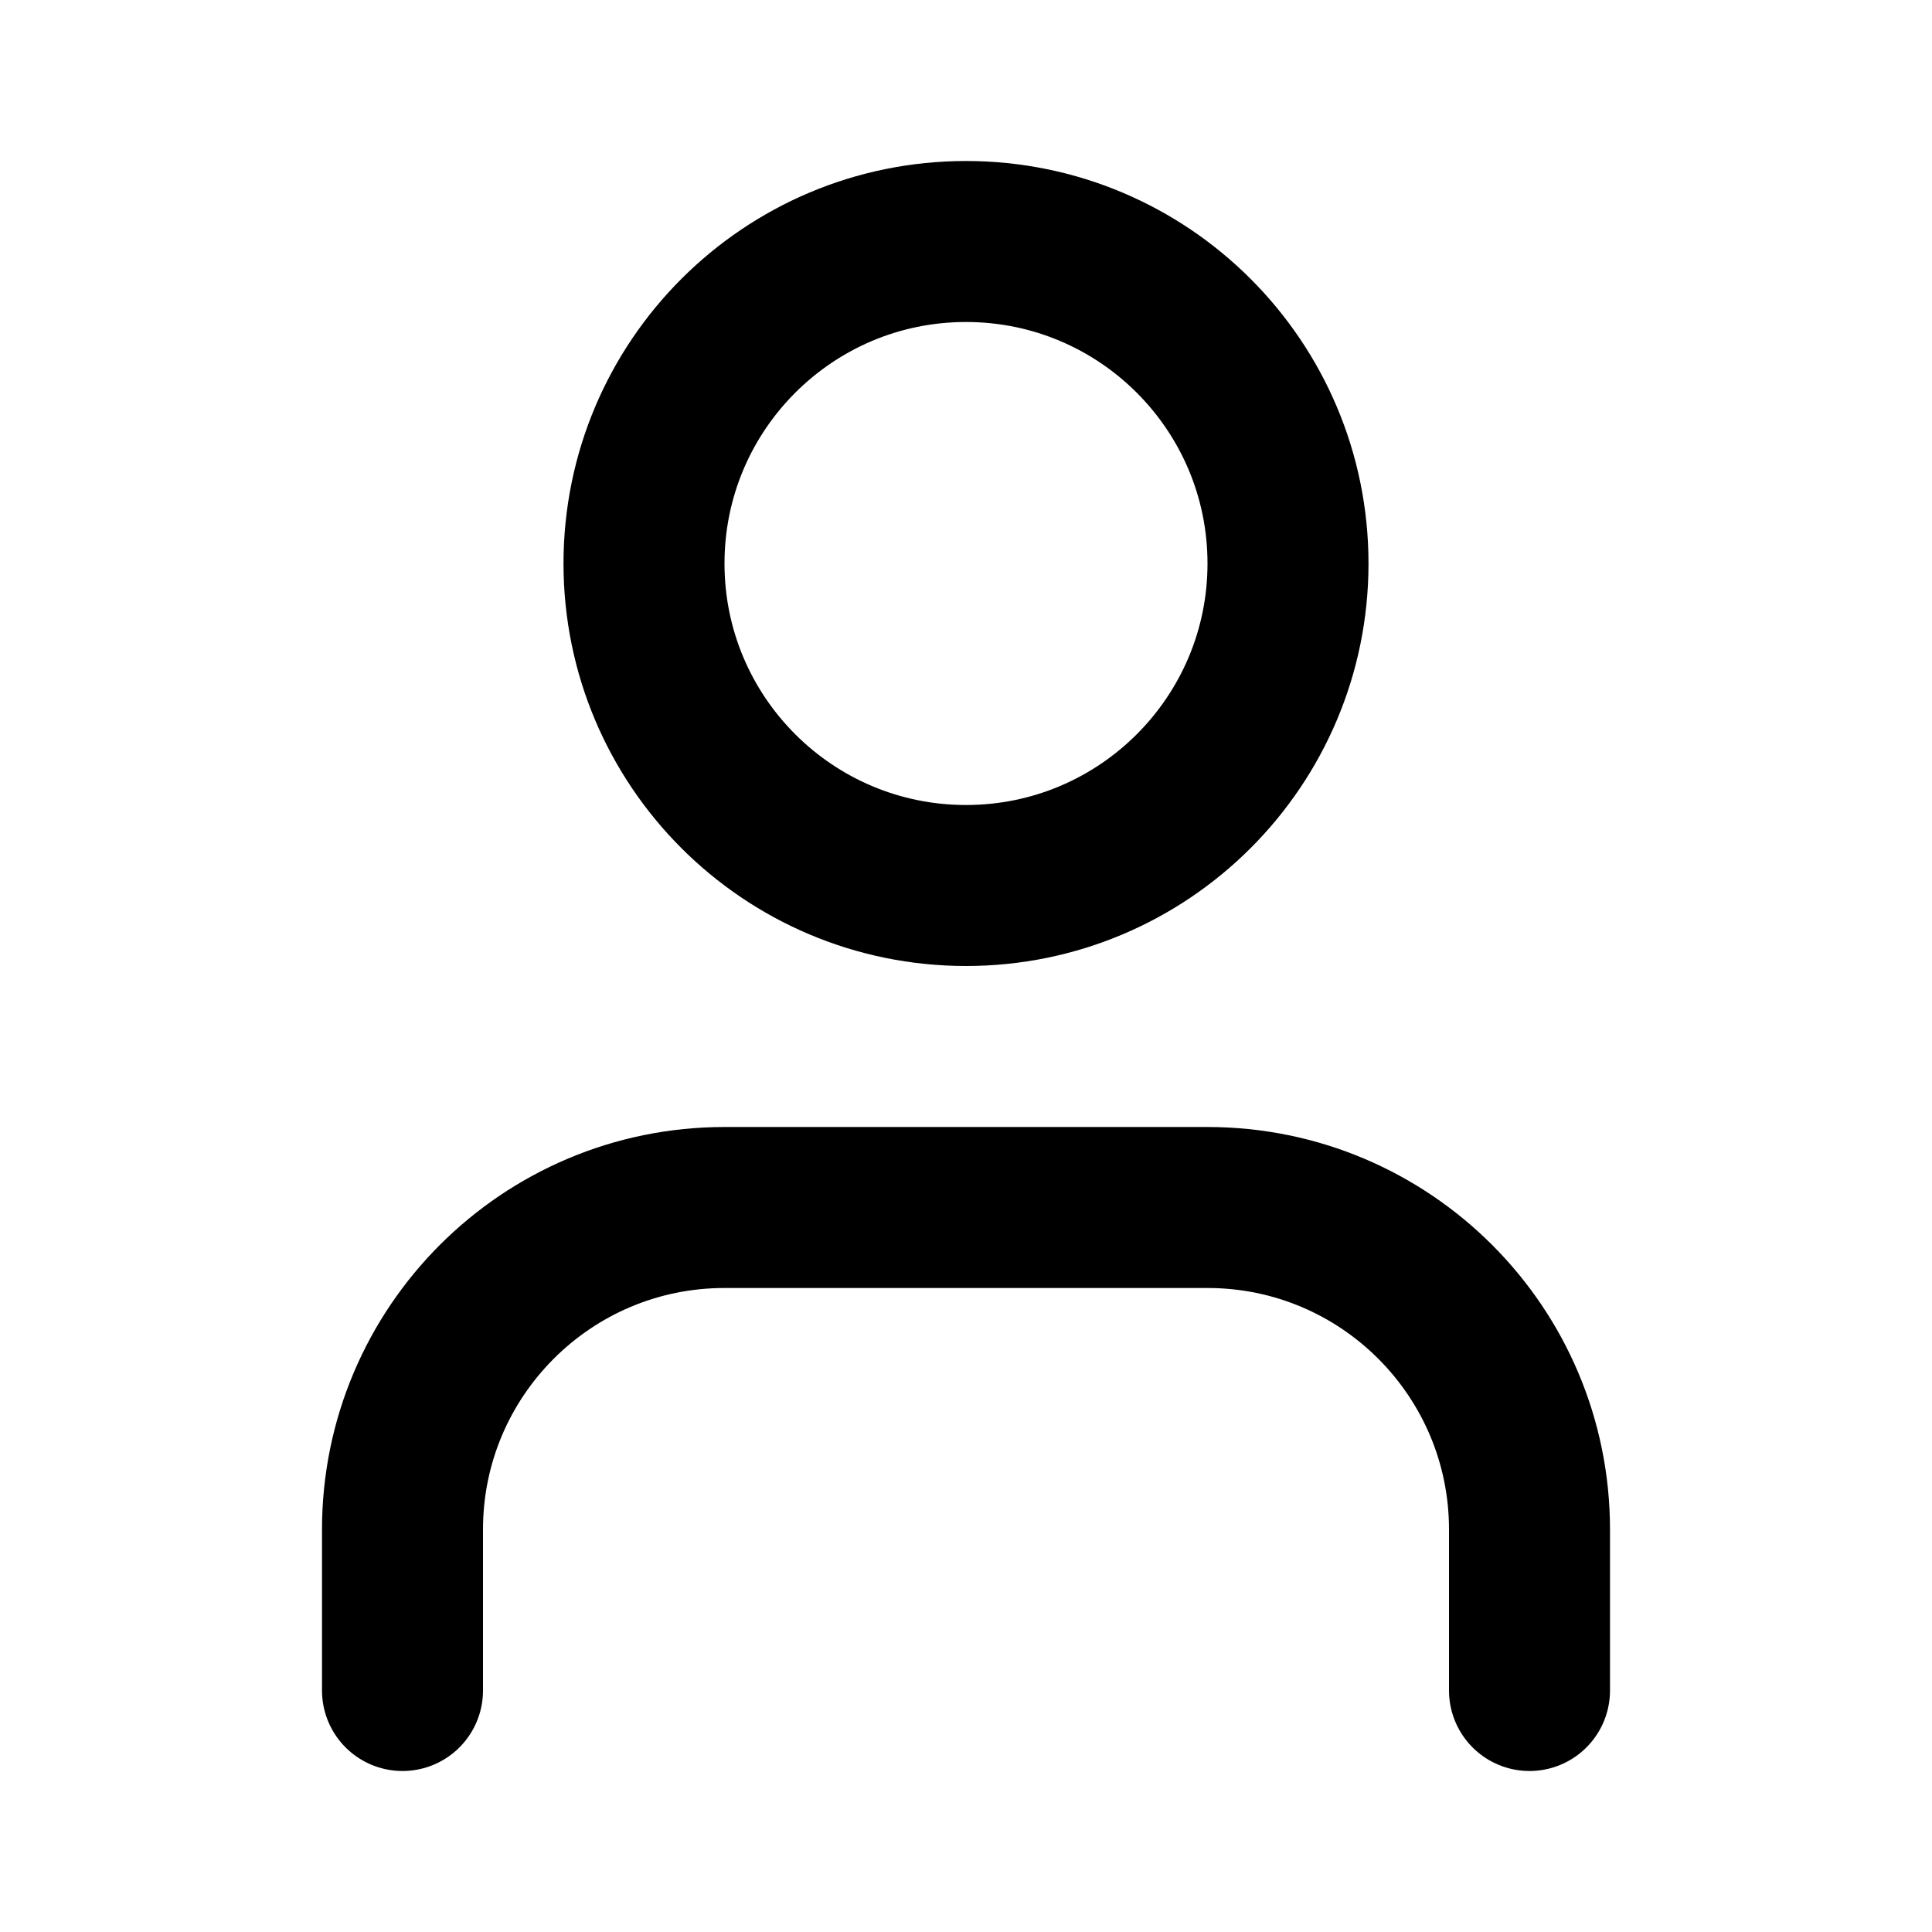
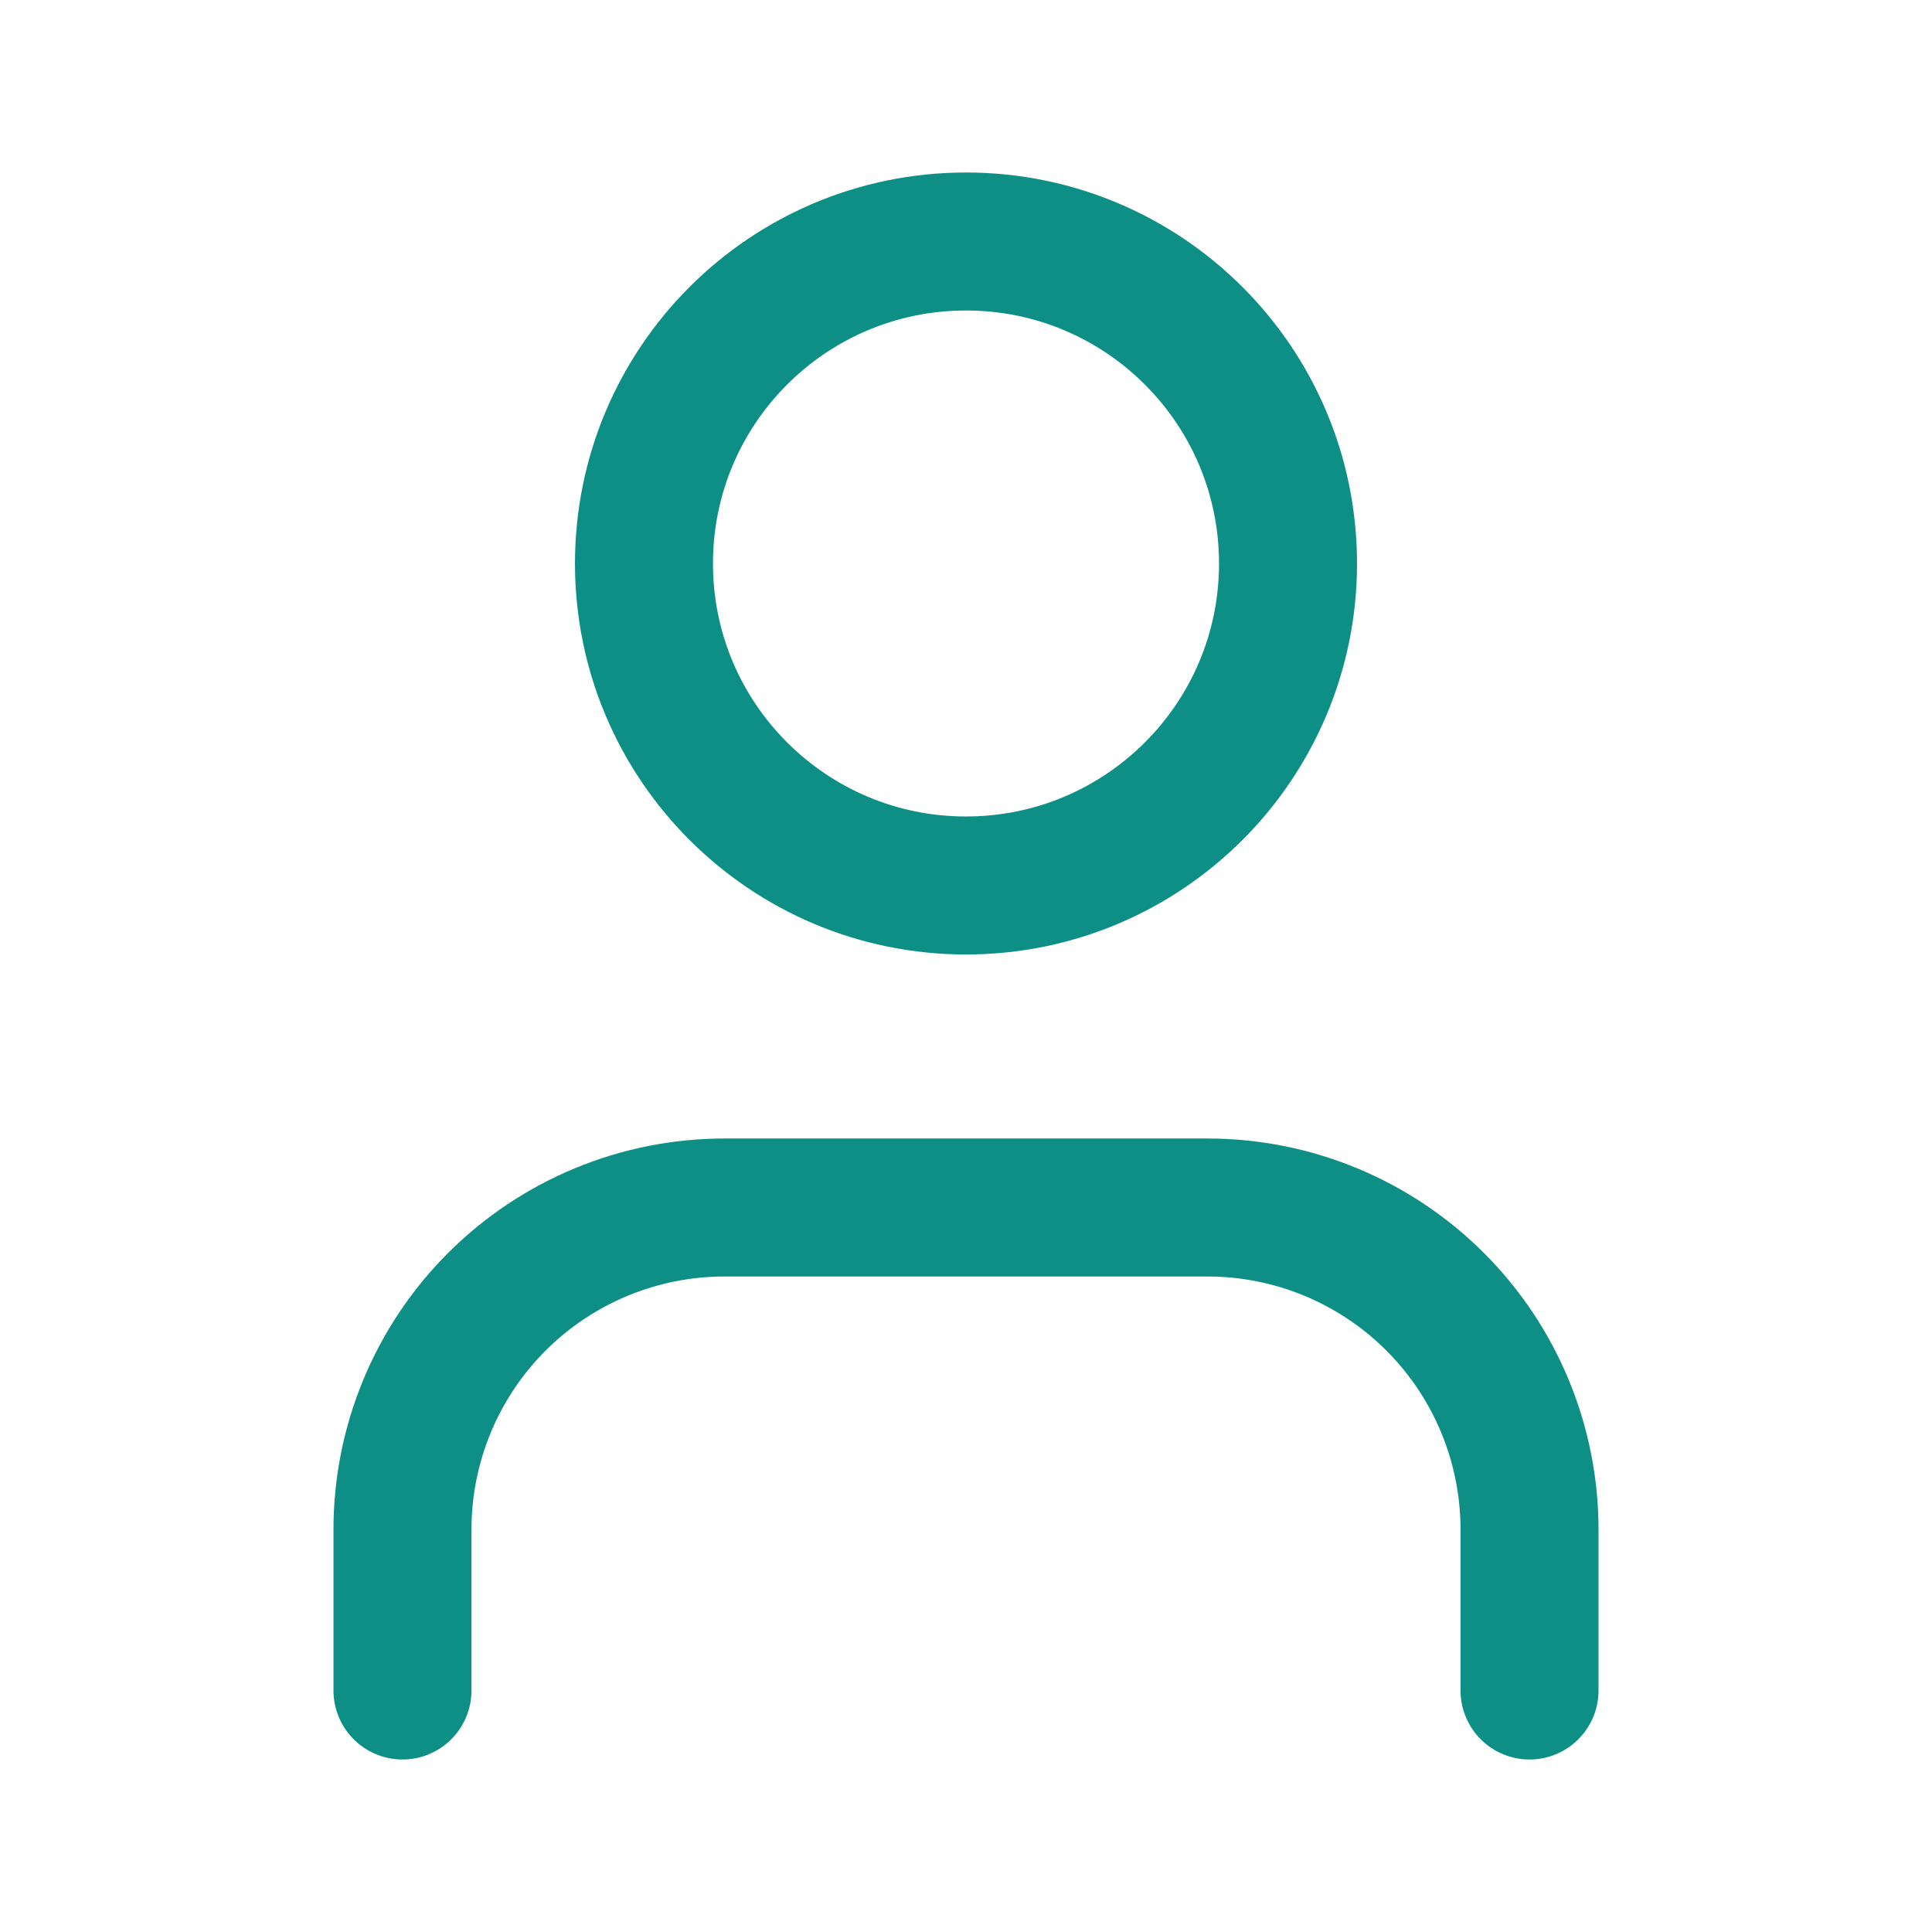
- <svg xmlns="http://www.w3.org/2000/svg" width="24" height="24" viewBox="0 0 24 24" fill="none" stroke="currentColor" stroke-width="2" stroke-linecap="round" stroke-linejoin="round">
-   <path d="M19 21v-2a4 4 0 0 0-4-4H9a4 4 0 0 0-4 4v2" />
-   <circle cx="12" cy="7" r="4" />
+ <svg xmlns="http://www.w3.org/2000/svg" width="28" height="28" viewBox="0 0 28 28" fill="none">
+   <path d="M22.167 24.5V22.167C22.167 20.929 21.675 19.742 20.8 18.867C19.925 17.992 18.738 17.5 17.5 17.5H10.5C9.262 17.5 8.075 17.992 7.2 18.867C6.325 19.742 5.833 20.929 5.833 22.167V24.5" stroke-width="2" stroke-linecap="round" stroke-linejoin="round" stroke="#0E8F86" />
+   <path d="M18.667 8.167C18.667 10.744 16.577 12.833 14 12.833C11.423 12.833 9.333 10.744 9.333 8.167C9.333 5.589 11.423 3.5 14 3.5C16.577 3.5 18.667 5.589 18.667 8.167Z" stroke-width="2" stroke-linecap="round" stroke-linejoin="round" stroke="#0E8F86" />
</svg>
